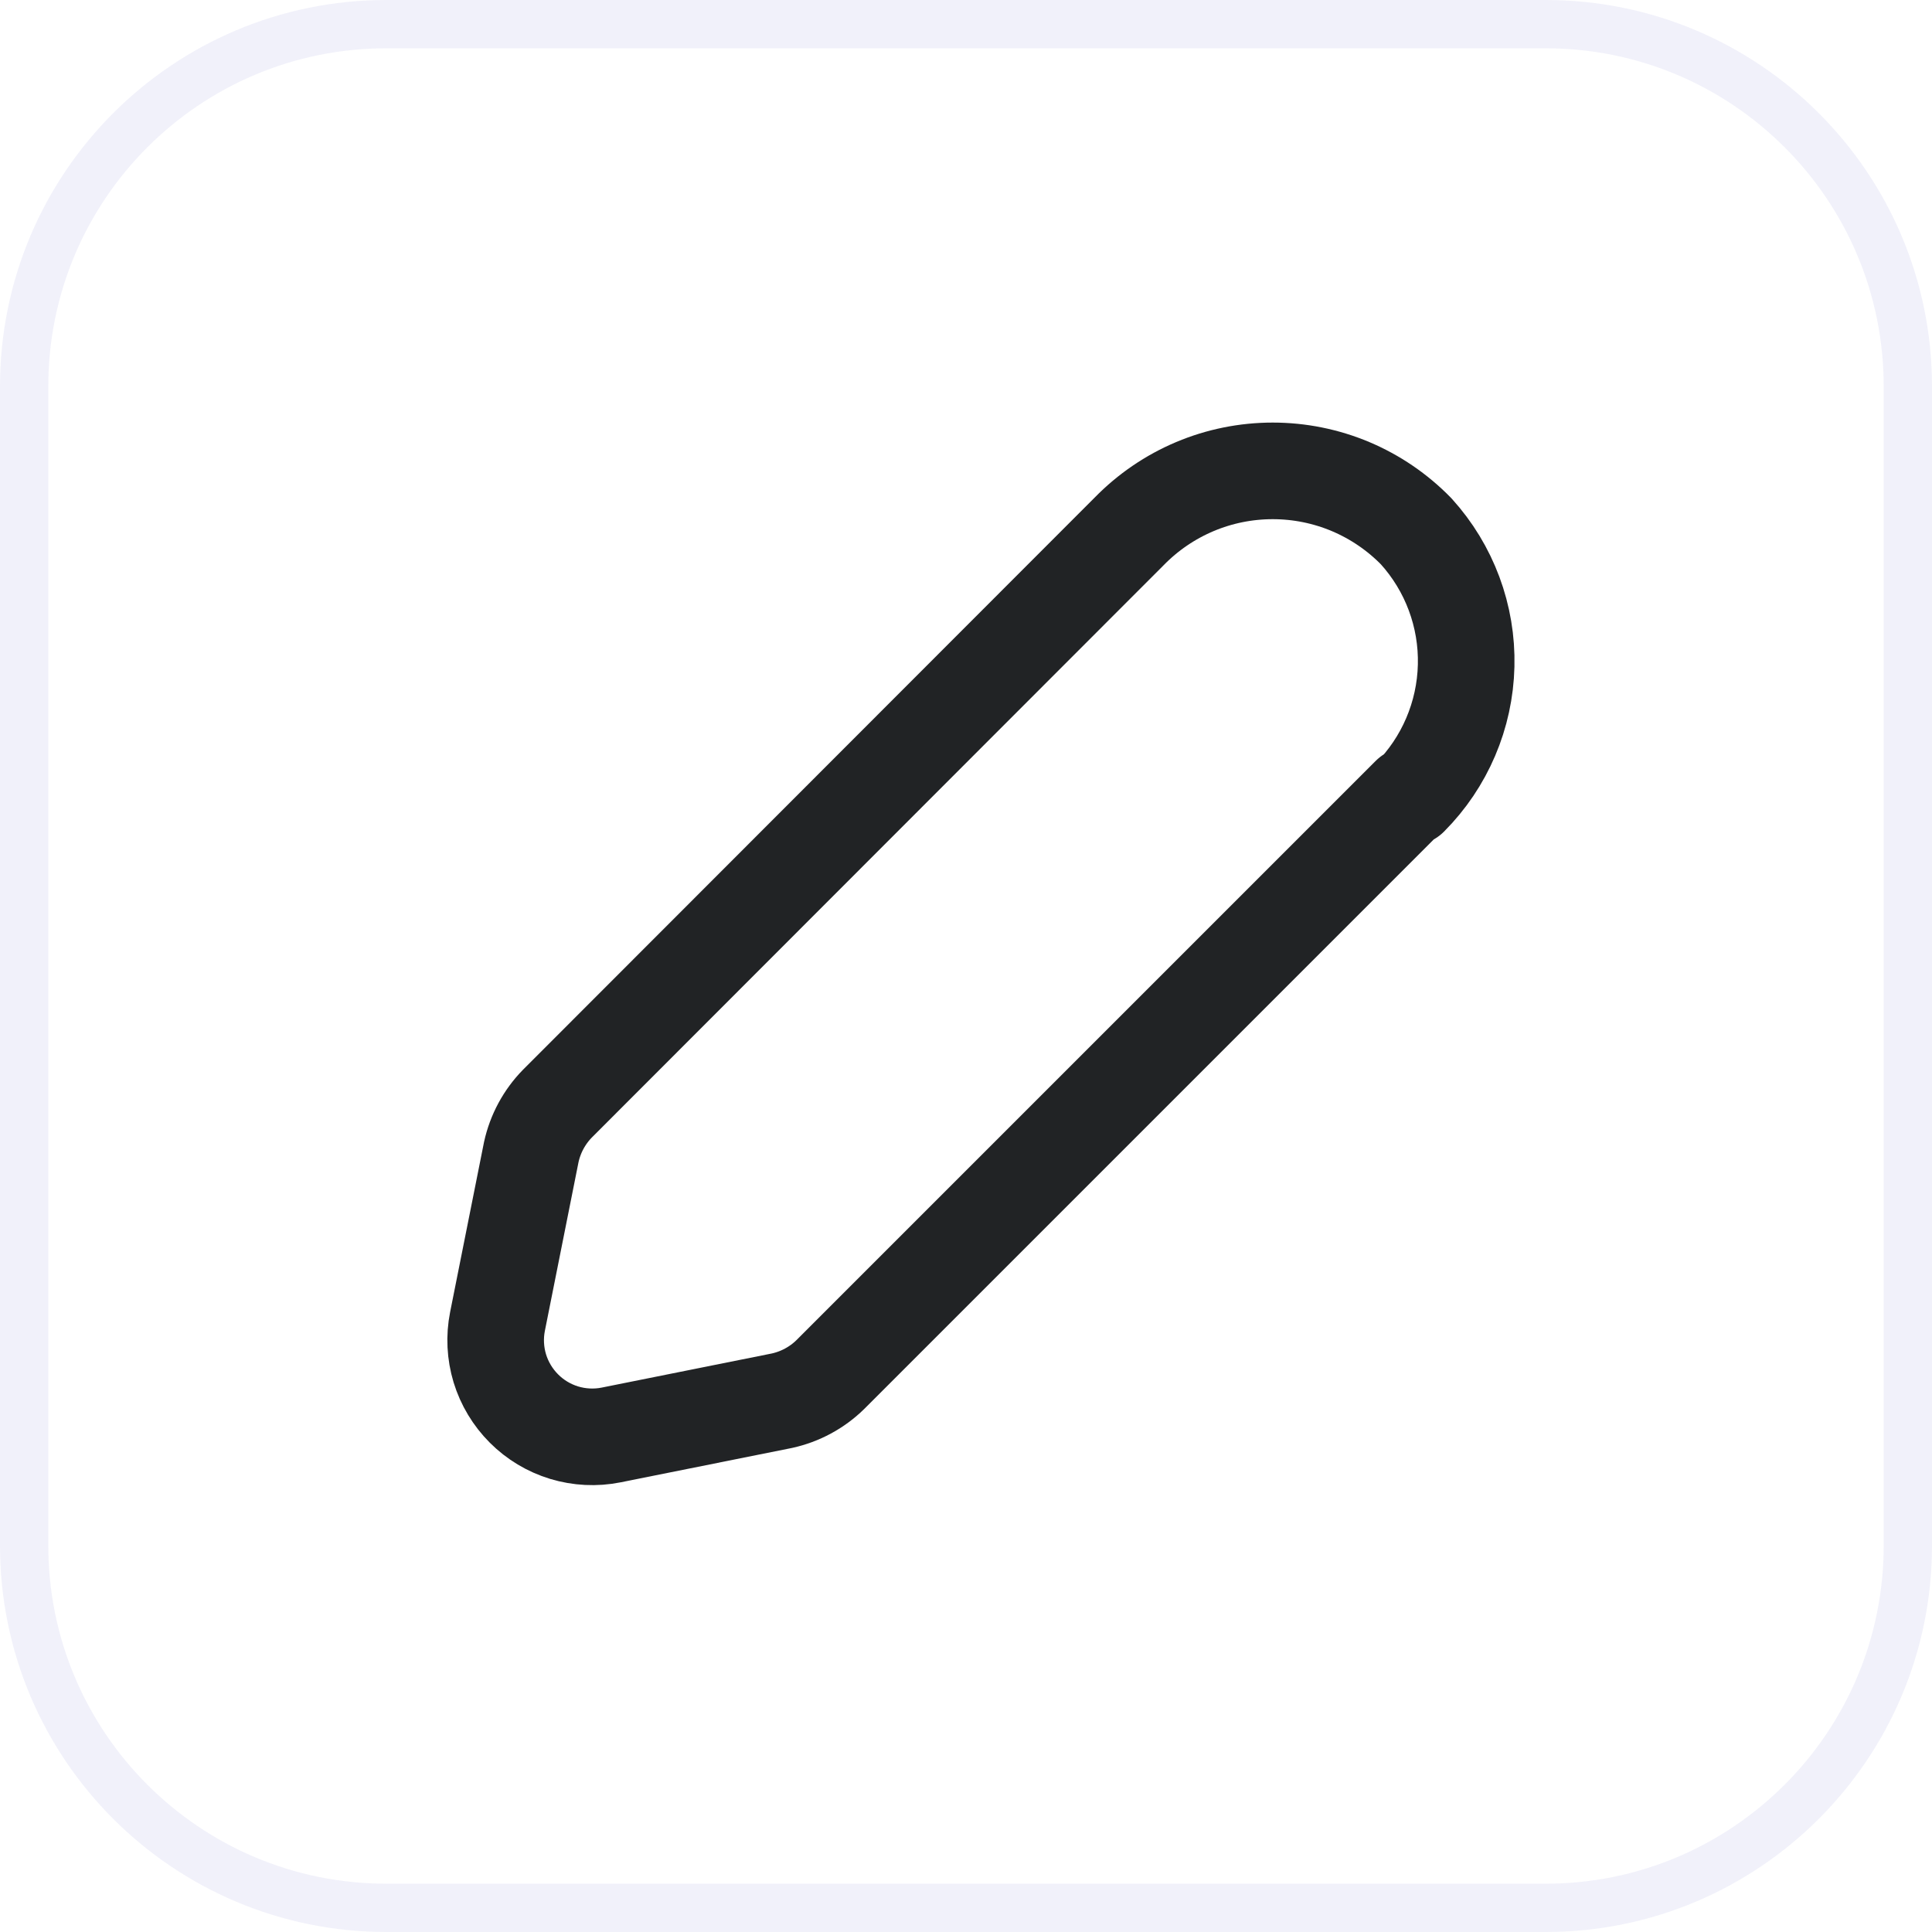
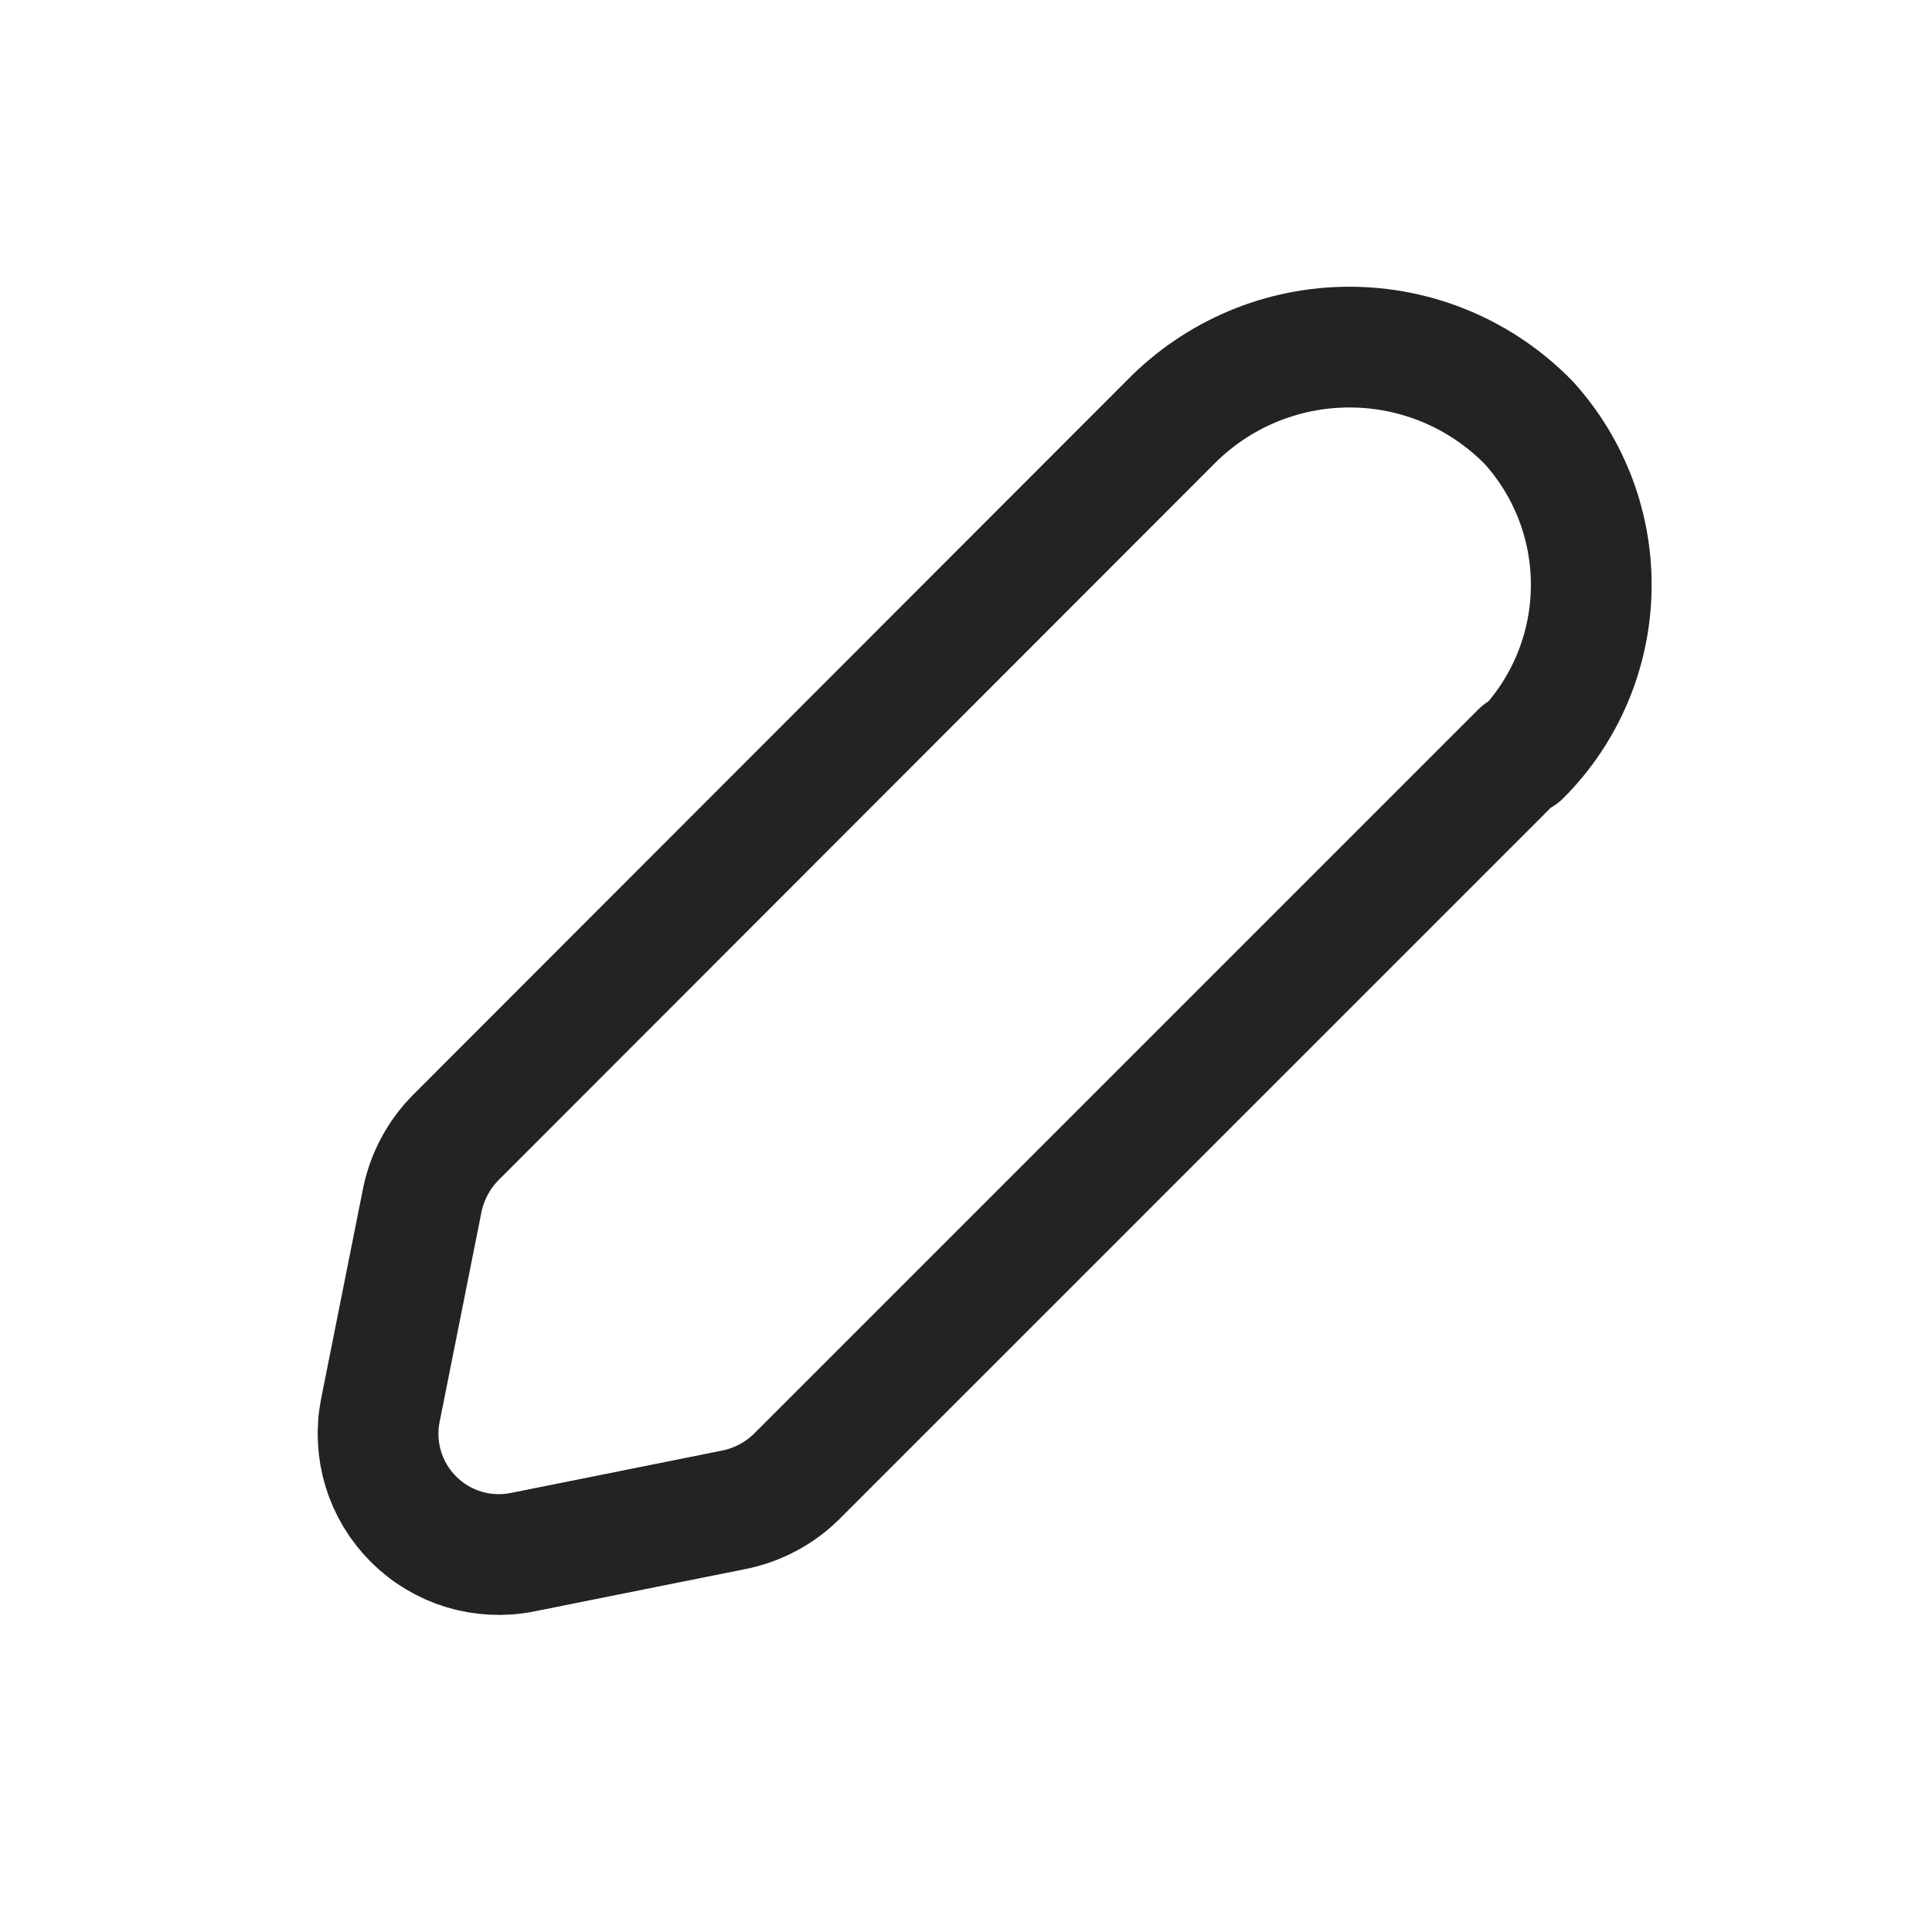
- <svg xmlns="http://www.w3.org/2000/svg" width="40" height="40" viewBox="0 0 40 40" fill="none">
-   <rect x="0.5" y="0.5" width="39" height="39" rx="7.5" stroke="#F1F1FA" />
-   <path d="M29.19 16.46L17.19 28.46C16.914 28.73 16.567 28.917 16.19 29L12.65 29.71C12.328 29.774 11.995 29.757 11.68 29.662C11.366 29.566 11.08 29.395 10.848 29.162C10.616 28.93 10.444 28.644 10.348 28.33C10.253 28.015 10.236 27.682 10.3 27.36L11 23.85C11.083 23.473 11.27 23.126 11.54 22.85L23.38 11C23.767 10.604 24.229 10.289 24.739 10.074C25.249 9.859 25.797 9.749 26.35 9.749C26.904 9.749 27.451 9.859 27.962 10.074C28.471 10.289 28.933 10.604 29.32 11C30.009 11.76 30.38 12.755 30.355 13.781C30.331 14.806 29.914 15.783 29.19 16.51V16.46Z" stroke="#212325" stroke-width="2" stroke-linecap="round" stroke-linejoin="round" />
+ <svg xmlns="http://www.w3.org/2000/svg" width="32" height="32" viewBox="0 0 32 32" fill="none">
+   <path d="M25.19 12.46L13.19 24.46C12.914 24.73 12.567 24.917 12.19 25L8.65 25.71C8.328 25.774 7.995 25.757 7.68 25.662C7.366 25.566 7.08 25.395 6.848 25.162C6.616 24.93 6.444 24.644 6.348 24.33C6.253 24.015 6.236 23.682 6.3 23.36L7 19.85C7.083 19.473 7.27 19.126 7.54 18.85L19.38 7C19.767 6.604 20.229 6.289 20.739 6.074C21.249 5.859 21.797 5.749 22.35 5.749C22.904 5.749 23.451 5.859 23.962 6.074C24.471 6.289 24.933 6.604 25.32 7C26.009 7.76 26.38 8.756 26.355 9.781C26.331 10.806 25.914 11.783 25.19 12.51V12.46Z" stroke="#212325" stroke-width="2" stroke-linecap="round" stroke-linejoin="round" />
</svg>
